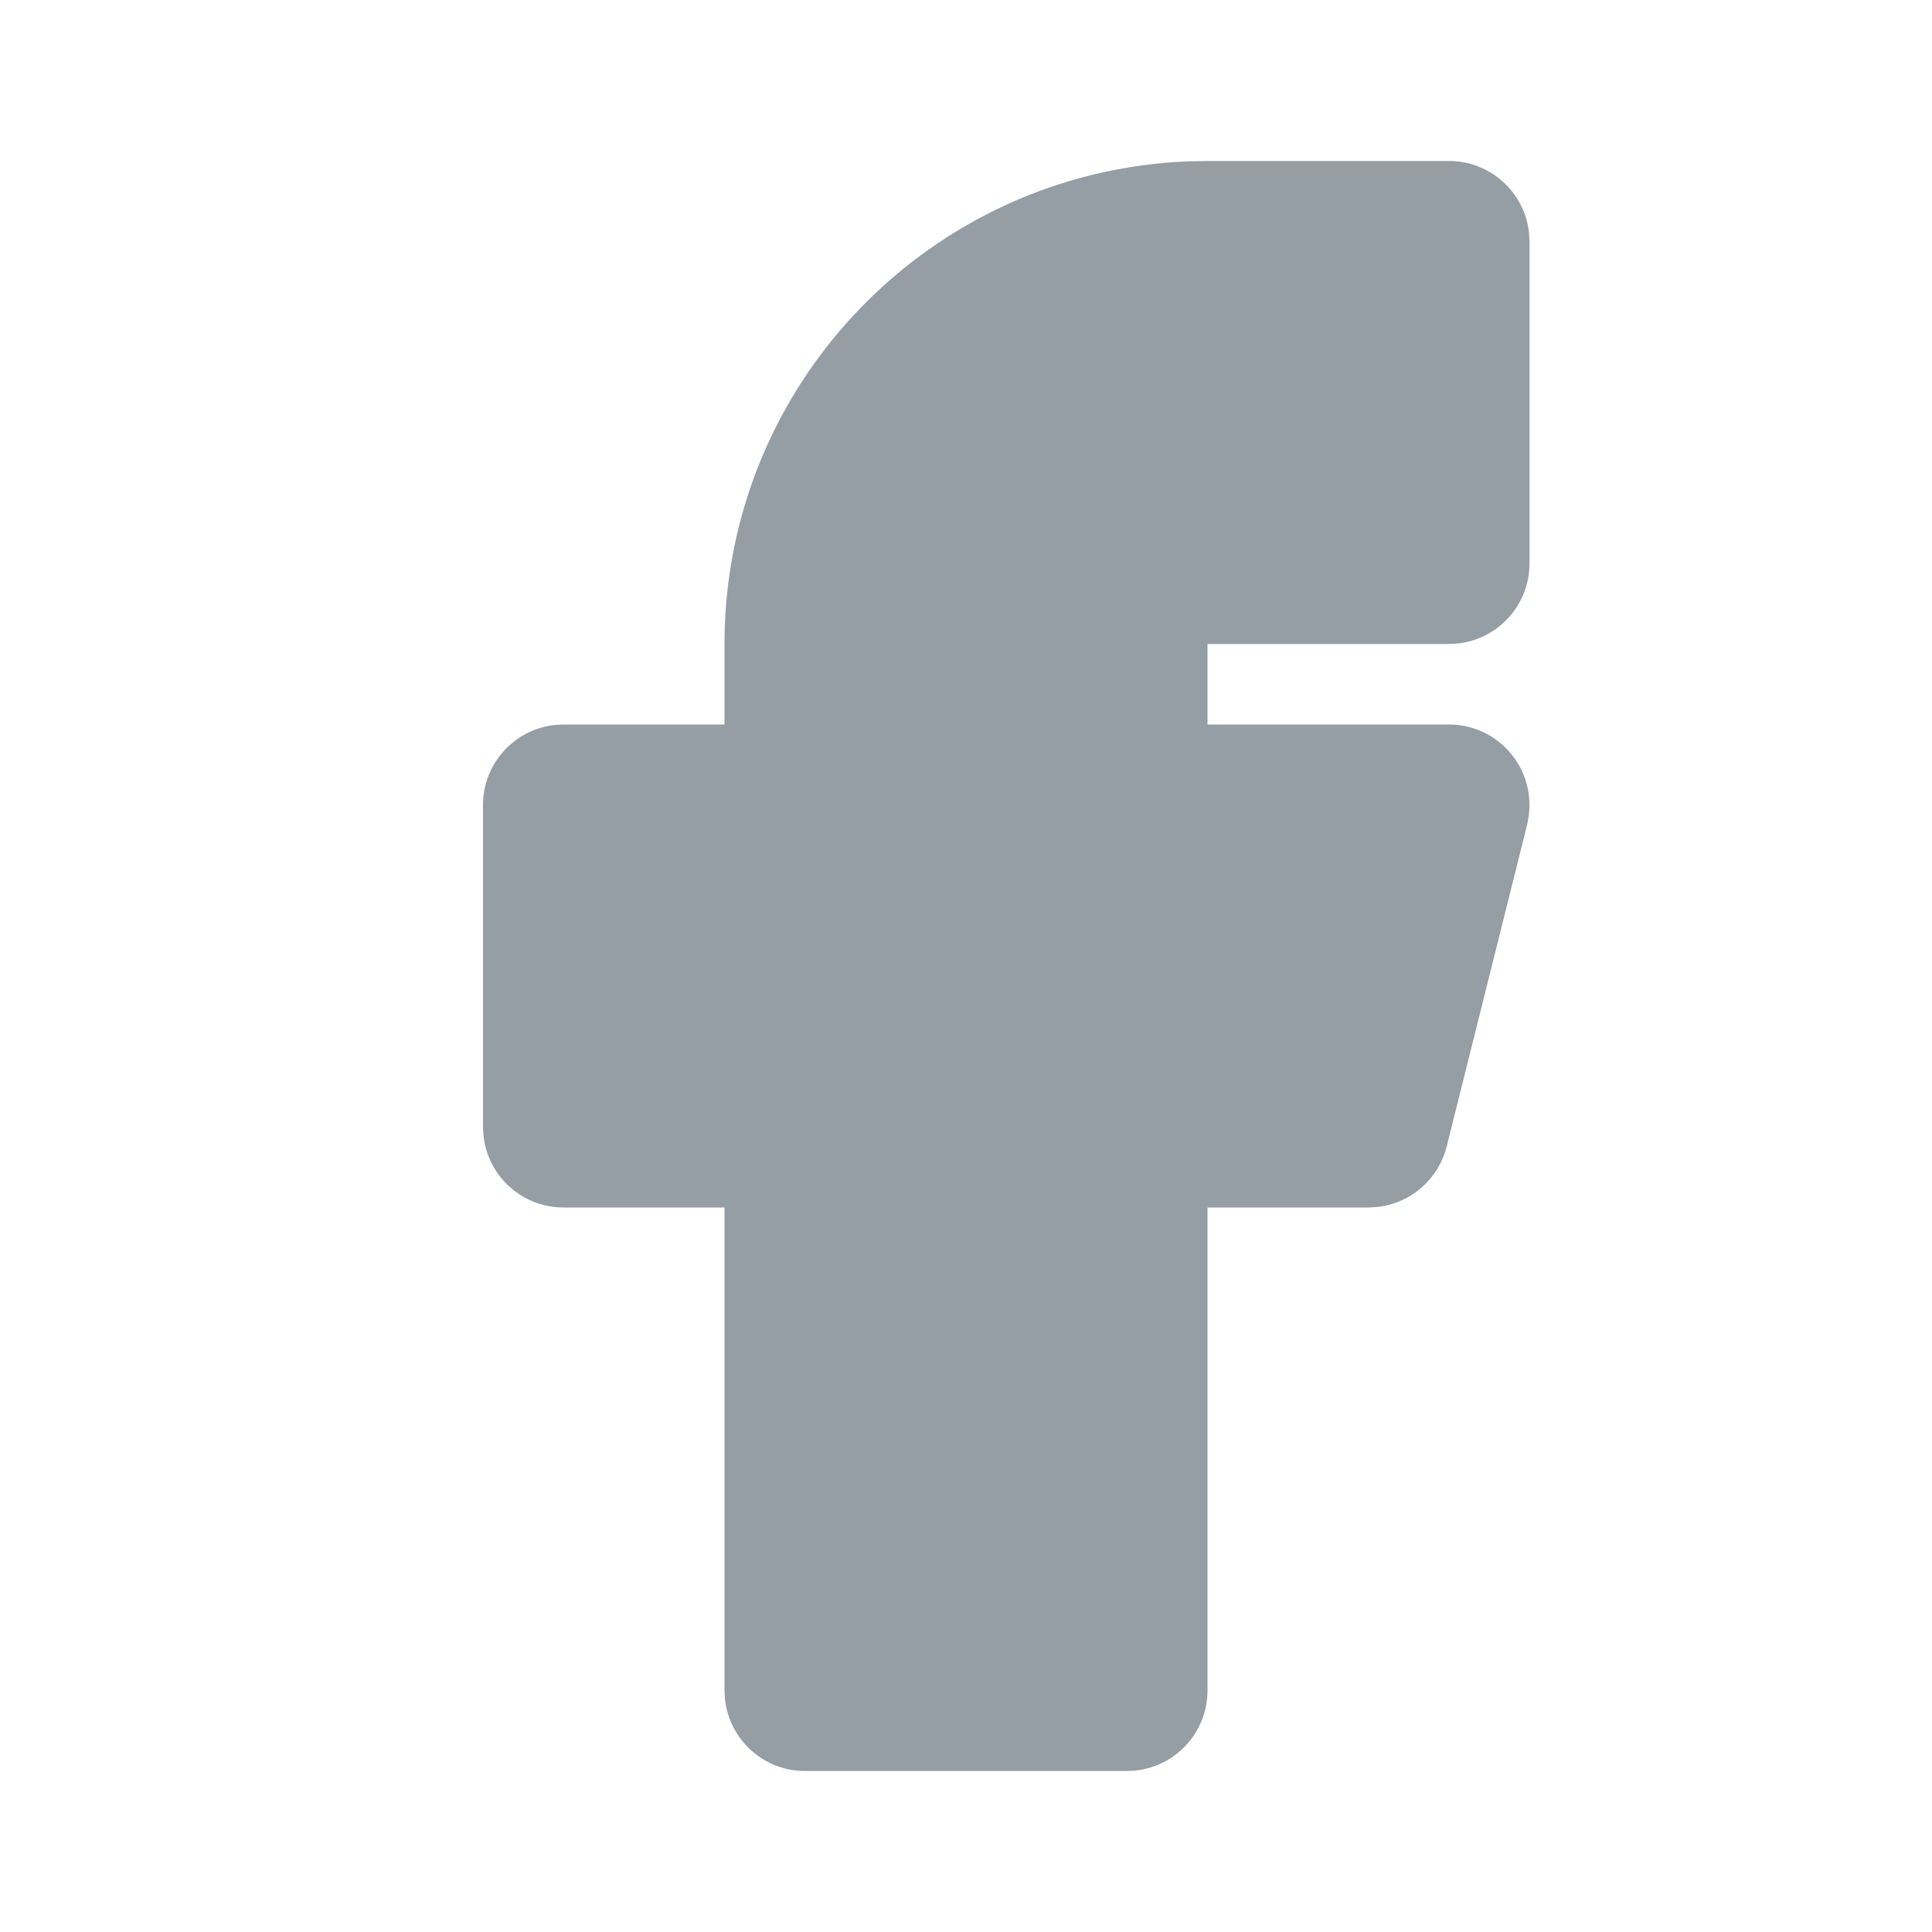
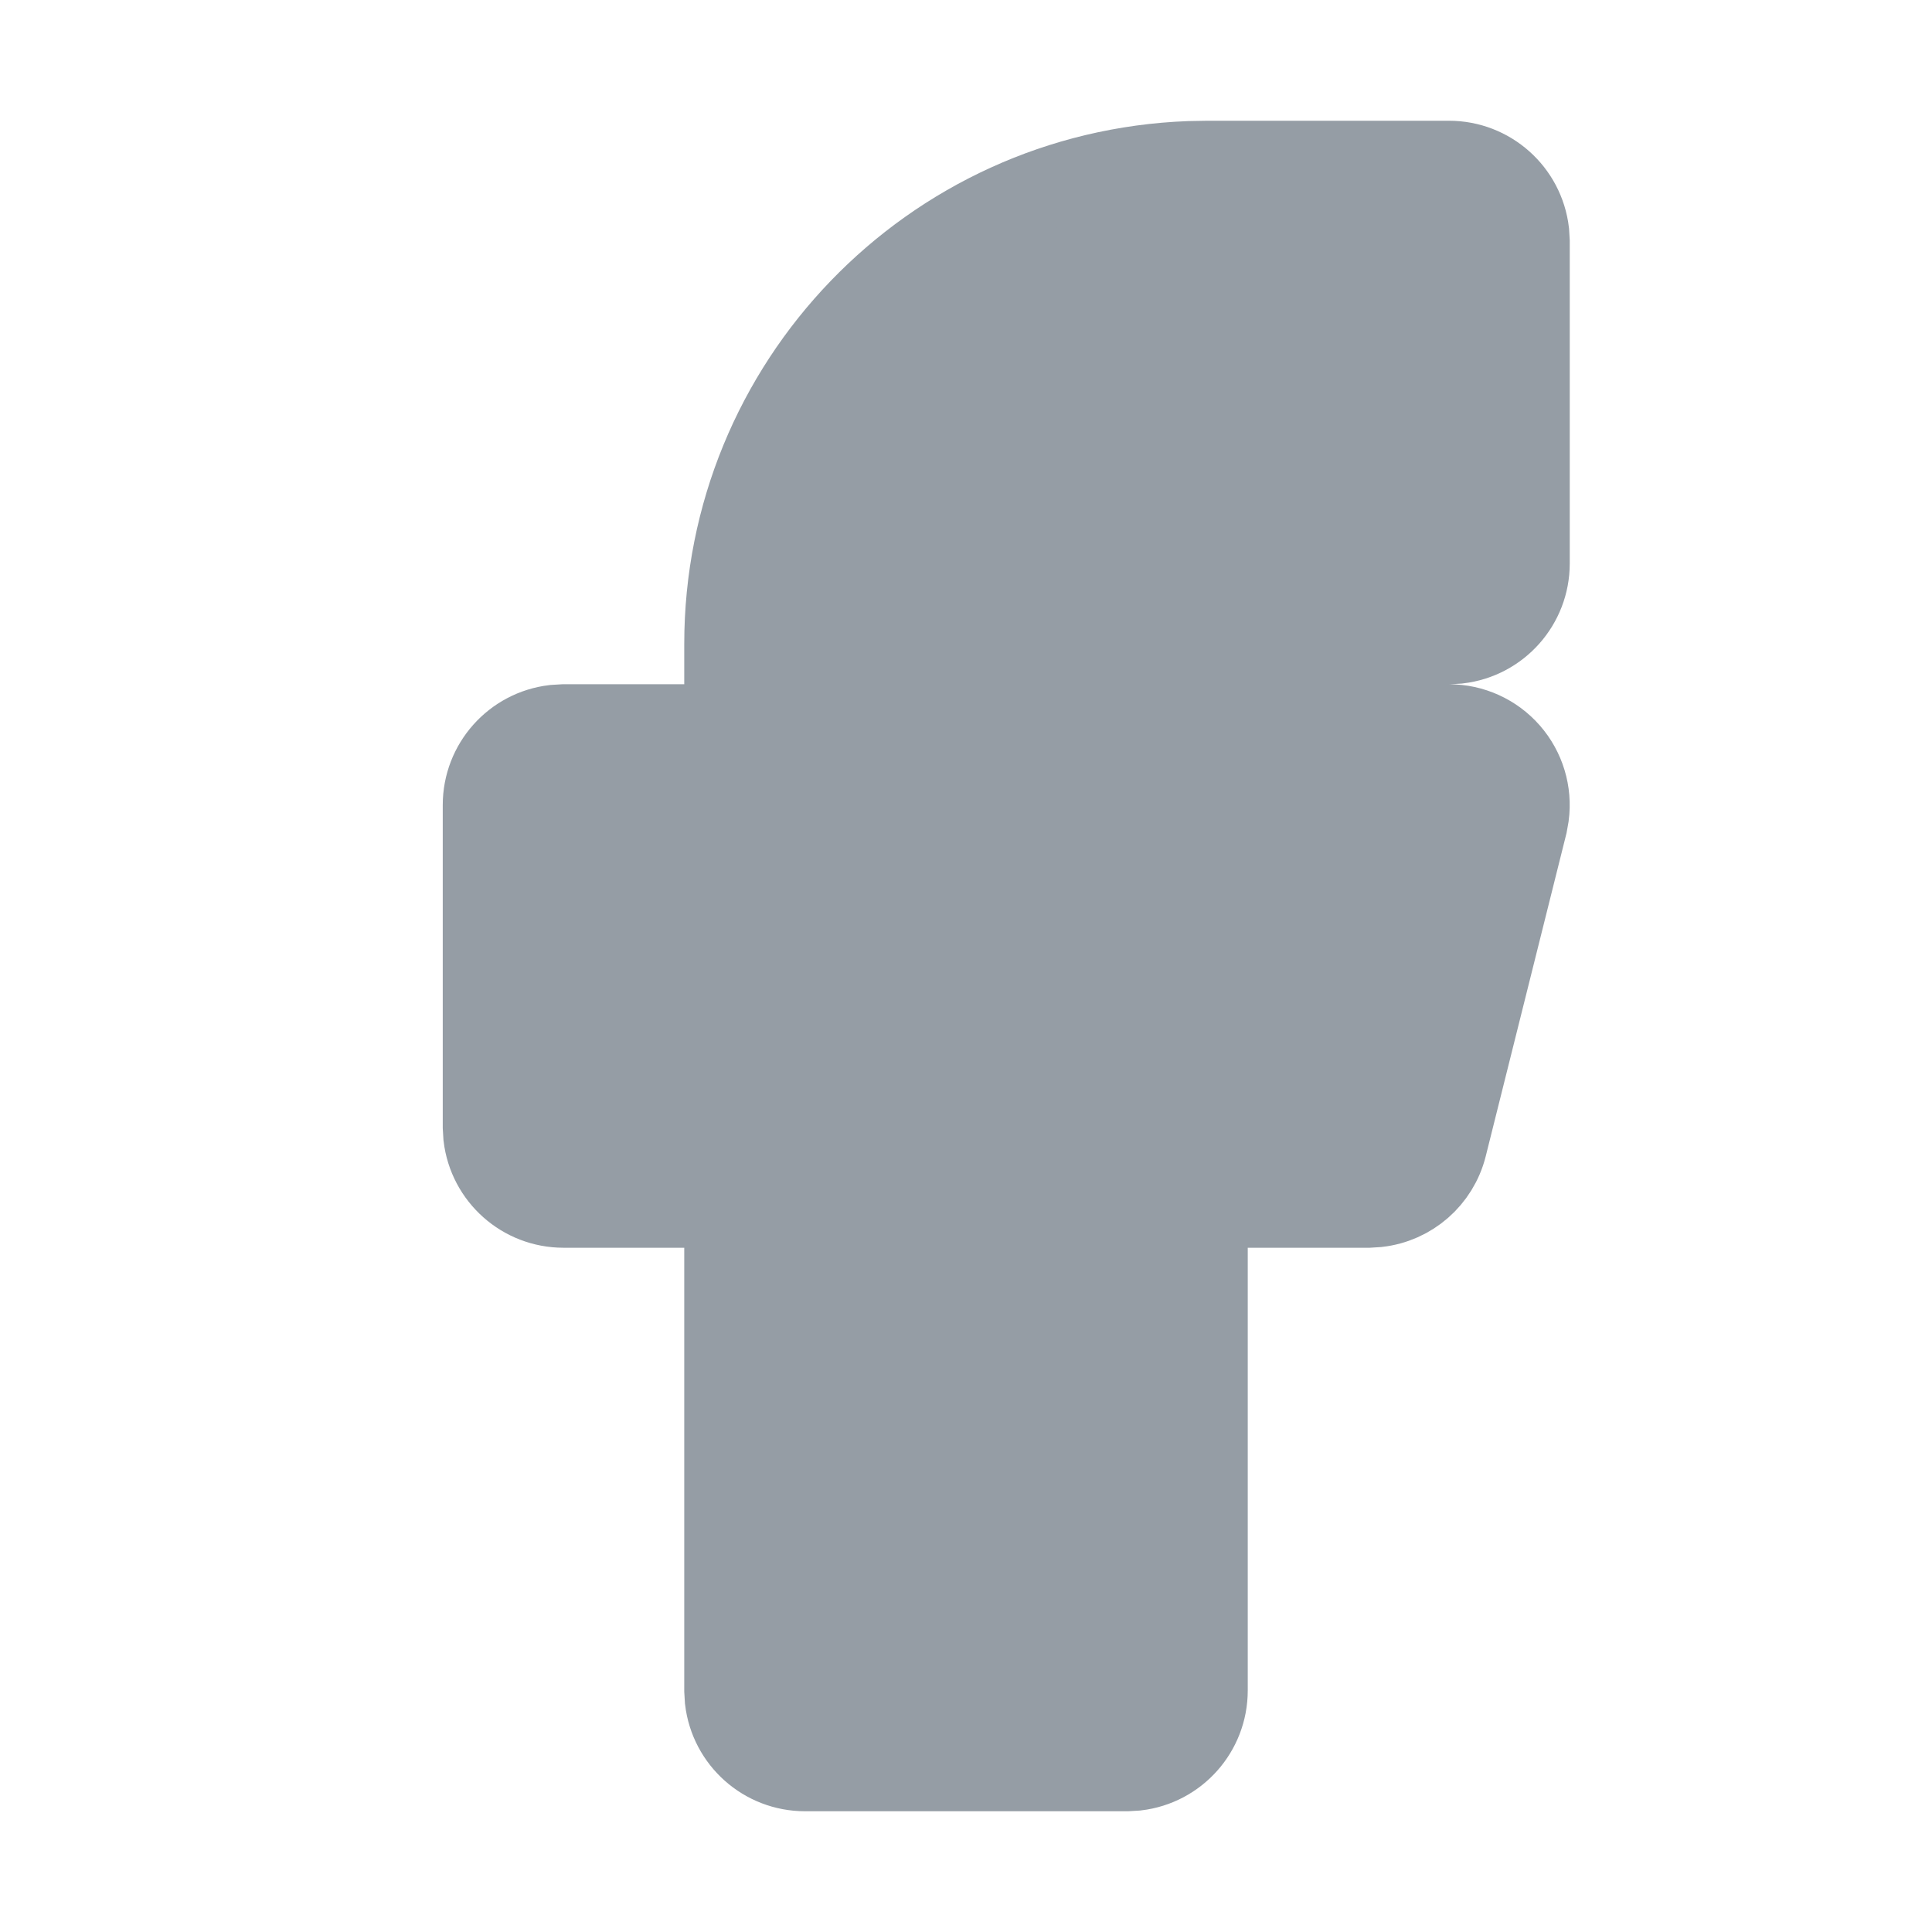
- <svg xmlns="http://www.w3.org/2000/svg" width="24" height="24" viewBox="0 0 24 24" stroke-width="2" stroke="#959DA5" fill="none" stroke-linecap="round" stroke-linejoin="round">
+ <svg xmlns="http://www.w3.org/2000/svg" width="24" height="24" viewBox="0 0 24 24" strokeWidth="2" stroke="#959DA5" fill="none" strokeLinecap="round" strokeLinejoin="round">
  <path stroke="none" d="M0 0h24v24H0z" fill="none" />
-   <path d="M18 2a1 1 0 0 1 .993 .883l.007 .117v4a1 1 0 0 1 -.883 .993l-.117 .007h-3v1h3a1 1 0 0 1 .991 1.131l-.02 .112l-1 4a1 1 0 0 1 -.858 .75l-.113 .007h-2v6a1 1 0 0 1 -.883 .993l-.117 .007h-4a1 1 0 0 1 -.993 -.883l-.007 -.117v-6h-2a1 1 0 0 1 -.993 -.883l-.007 -.117v-4a1 1 0 0 1 .883 -.993l.117 -.007h2v-1a6 6 0 0 1 5.775 -5.996l.225 -.004h3z" stroke-width="0" fill="#959DA5" />
+   <path d="M18 2a1 1 0 0 1 .993 .883l.007 .117v4a1 1 0 0 1 -.883 .993l-.117 .007h-3v1h3a1 1 0 0 1 .991 1.131l-.02 .112l-1 4a1 1 0 0 1 -.858 .75l-.113 .007h-2v6a1 1 0 0 1 -.883 .993l-.117 .007h-4a1 1 0 0 1 -.993 -.883l-.007 -.117v-6h-2a1 1 0 0 1 -.993 -.883l-.007 -.117v-4a1 1 0 0 1 .883 -.993l.117 -.007h2v-1a6 6 0 0 1 5.775 -5.996l.225 -.004h3z" strokeWidth="0" fill="#959DA5" />
</svg>
